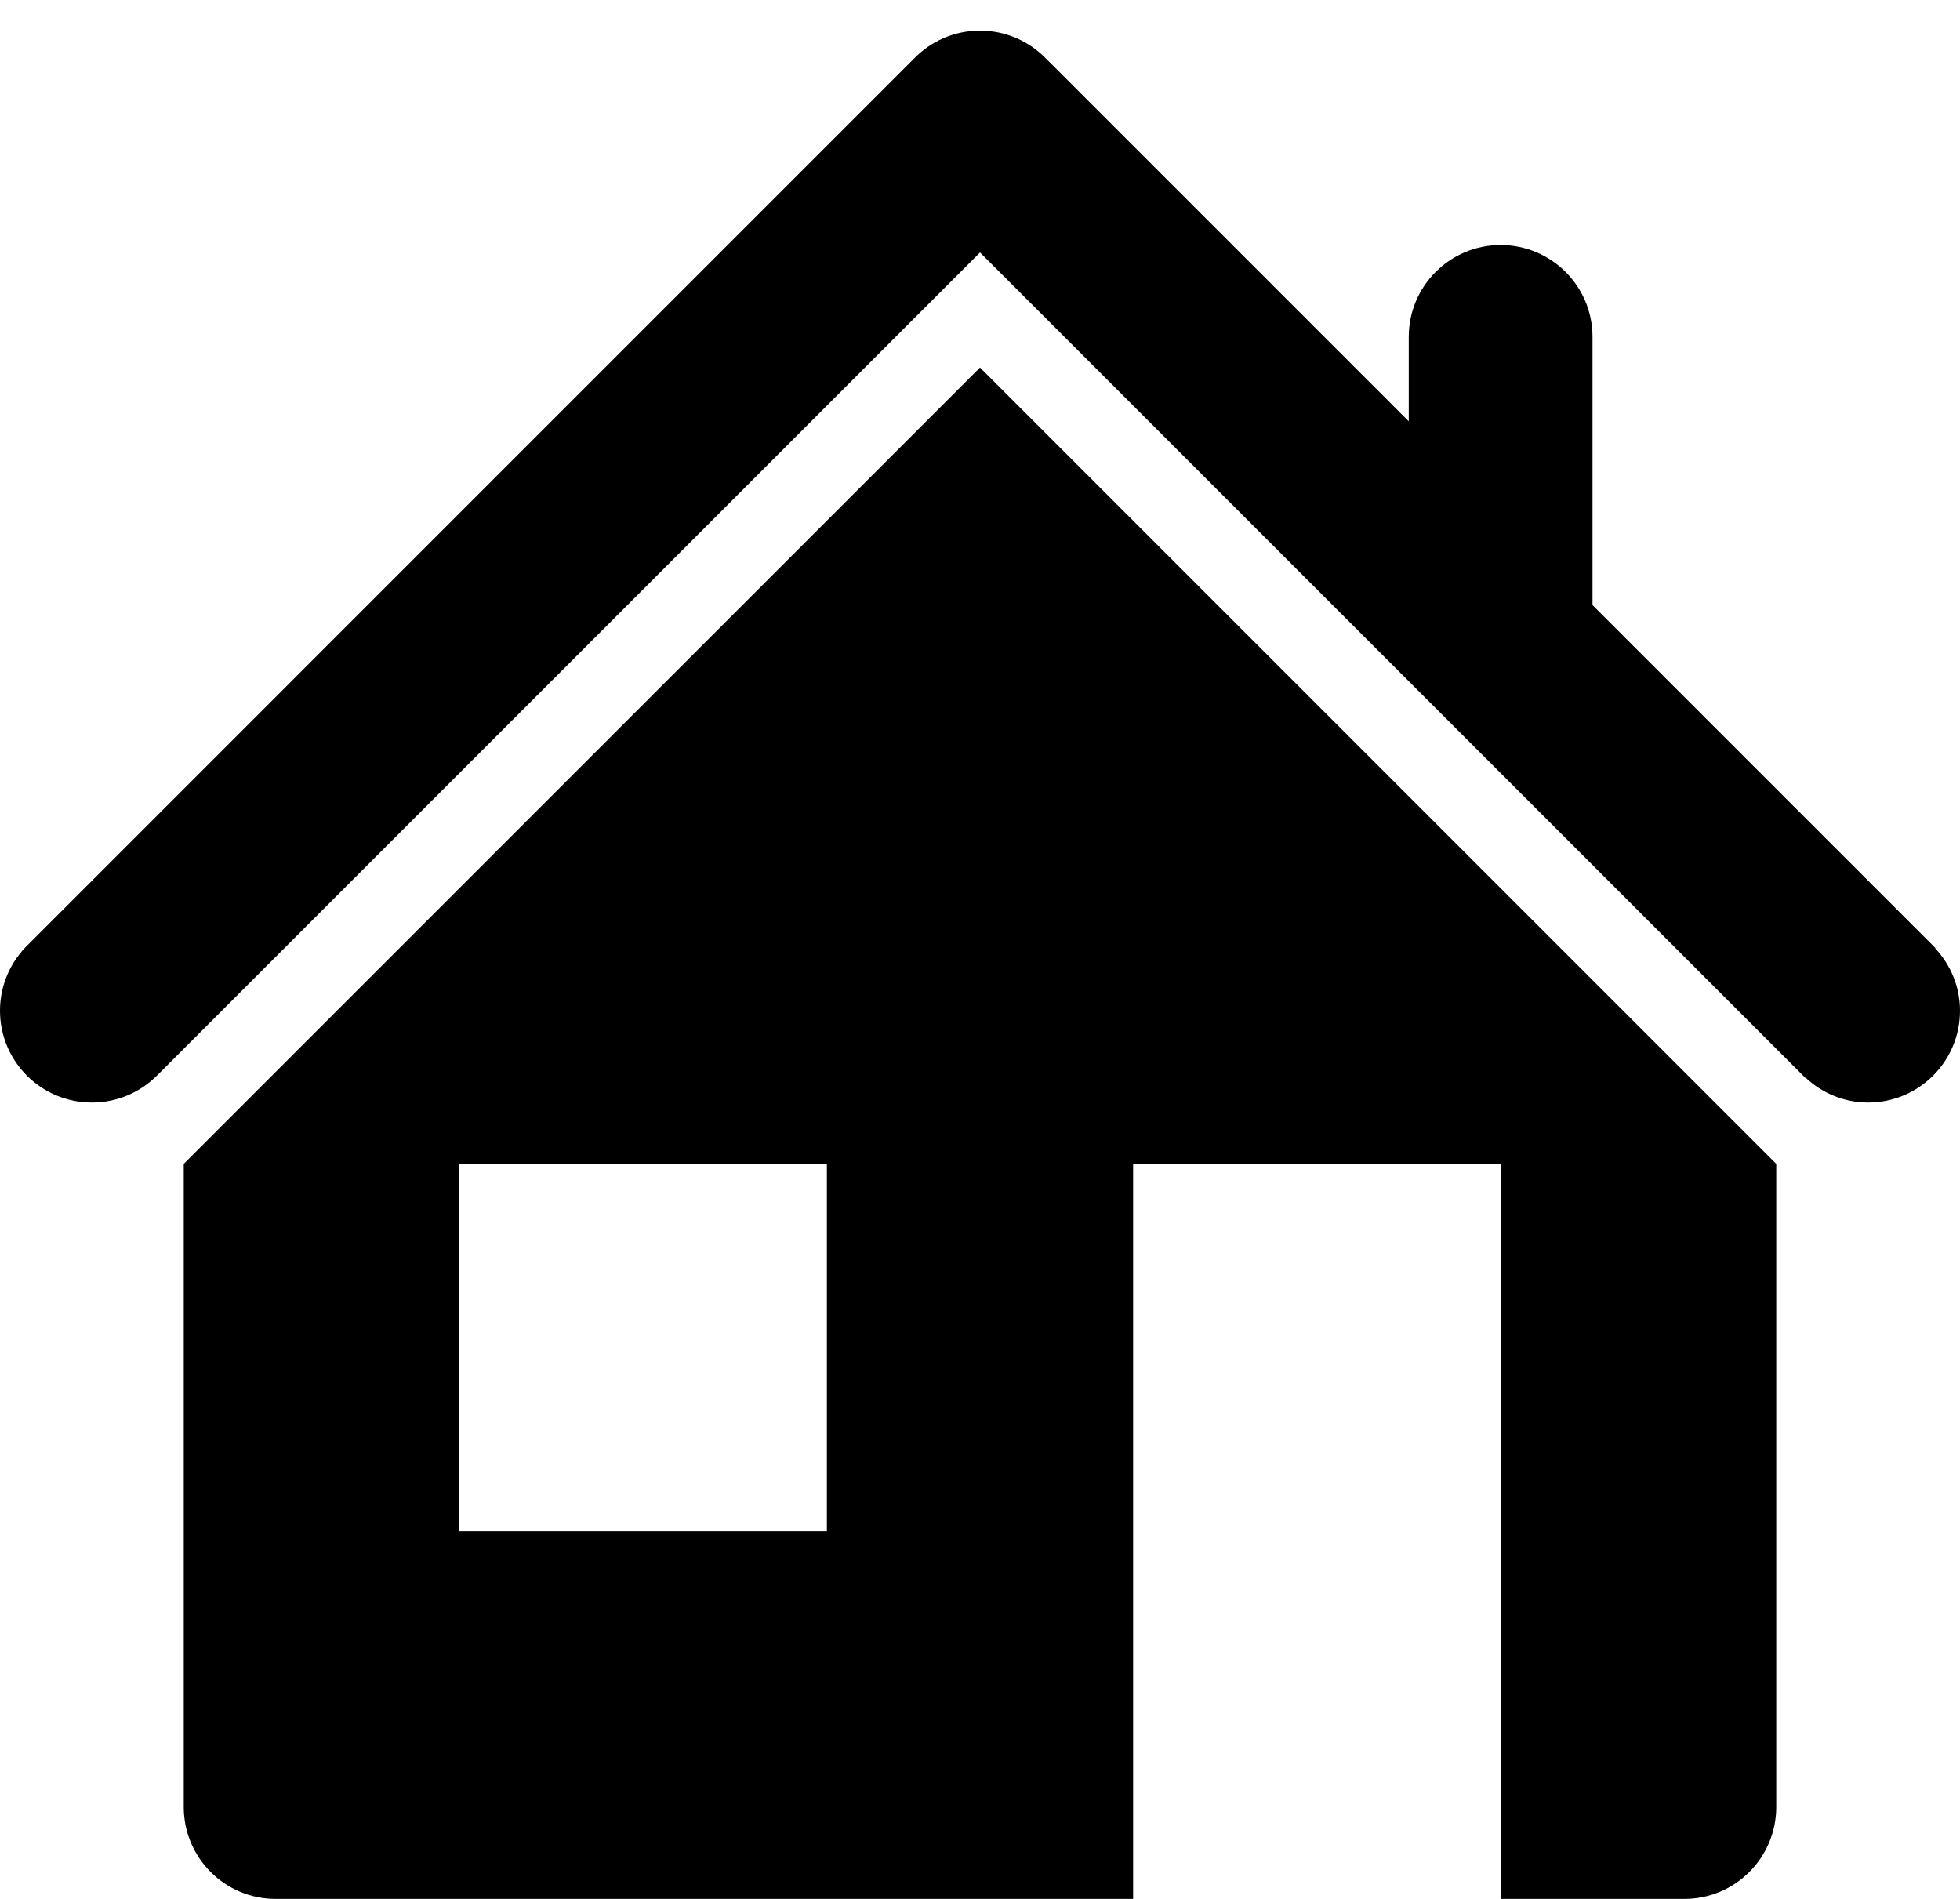
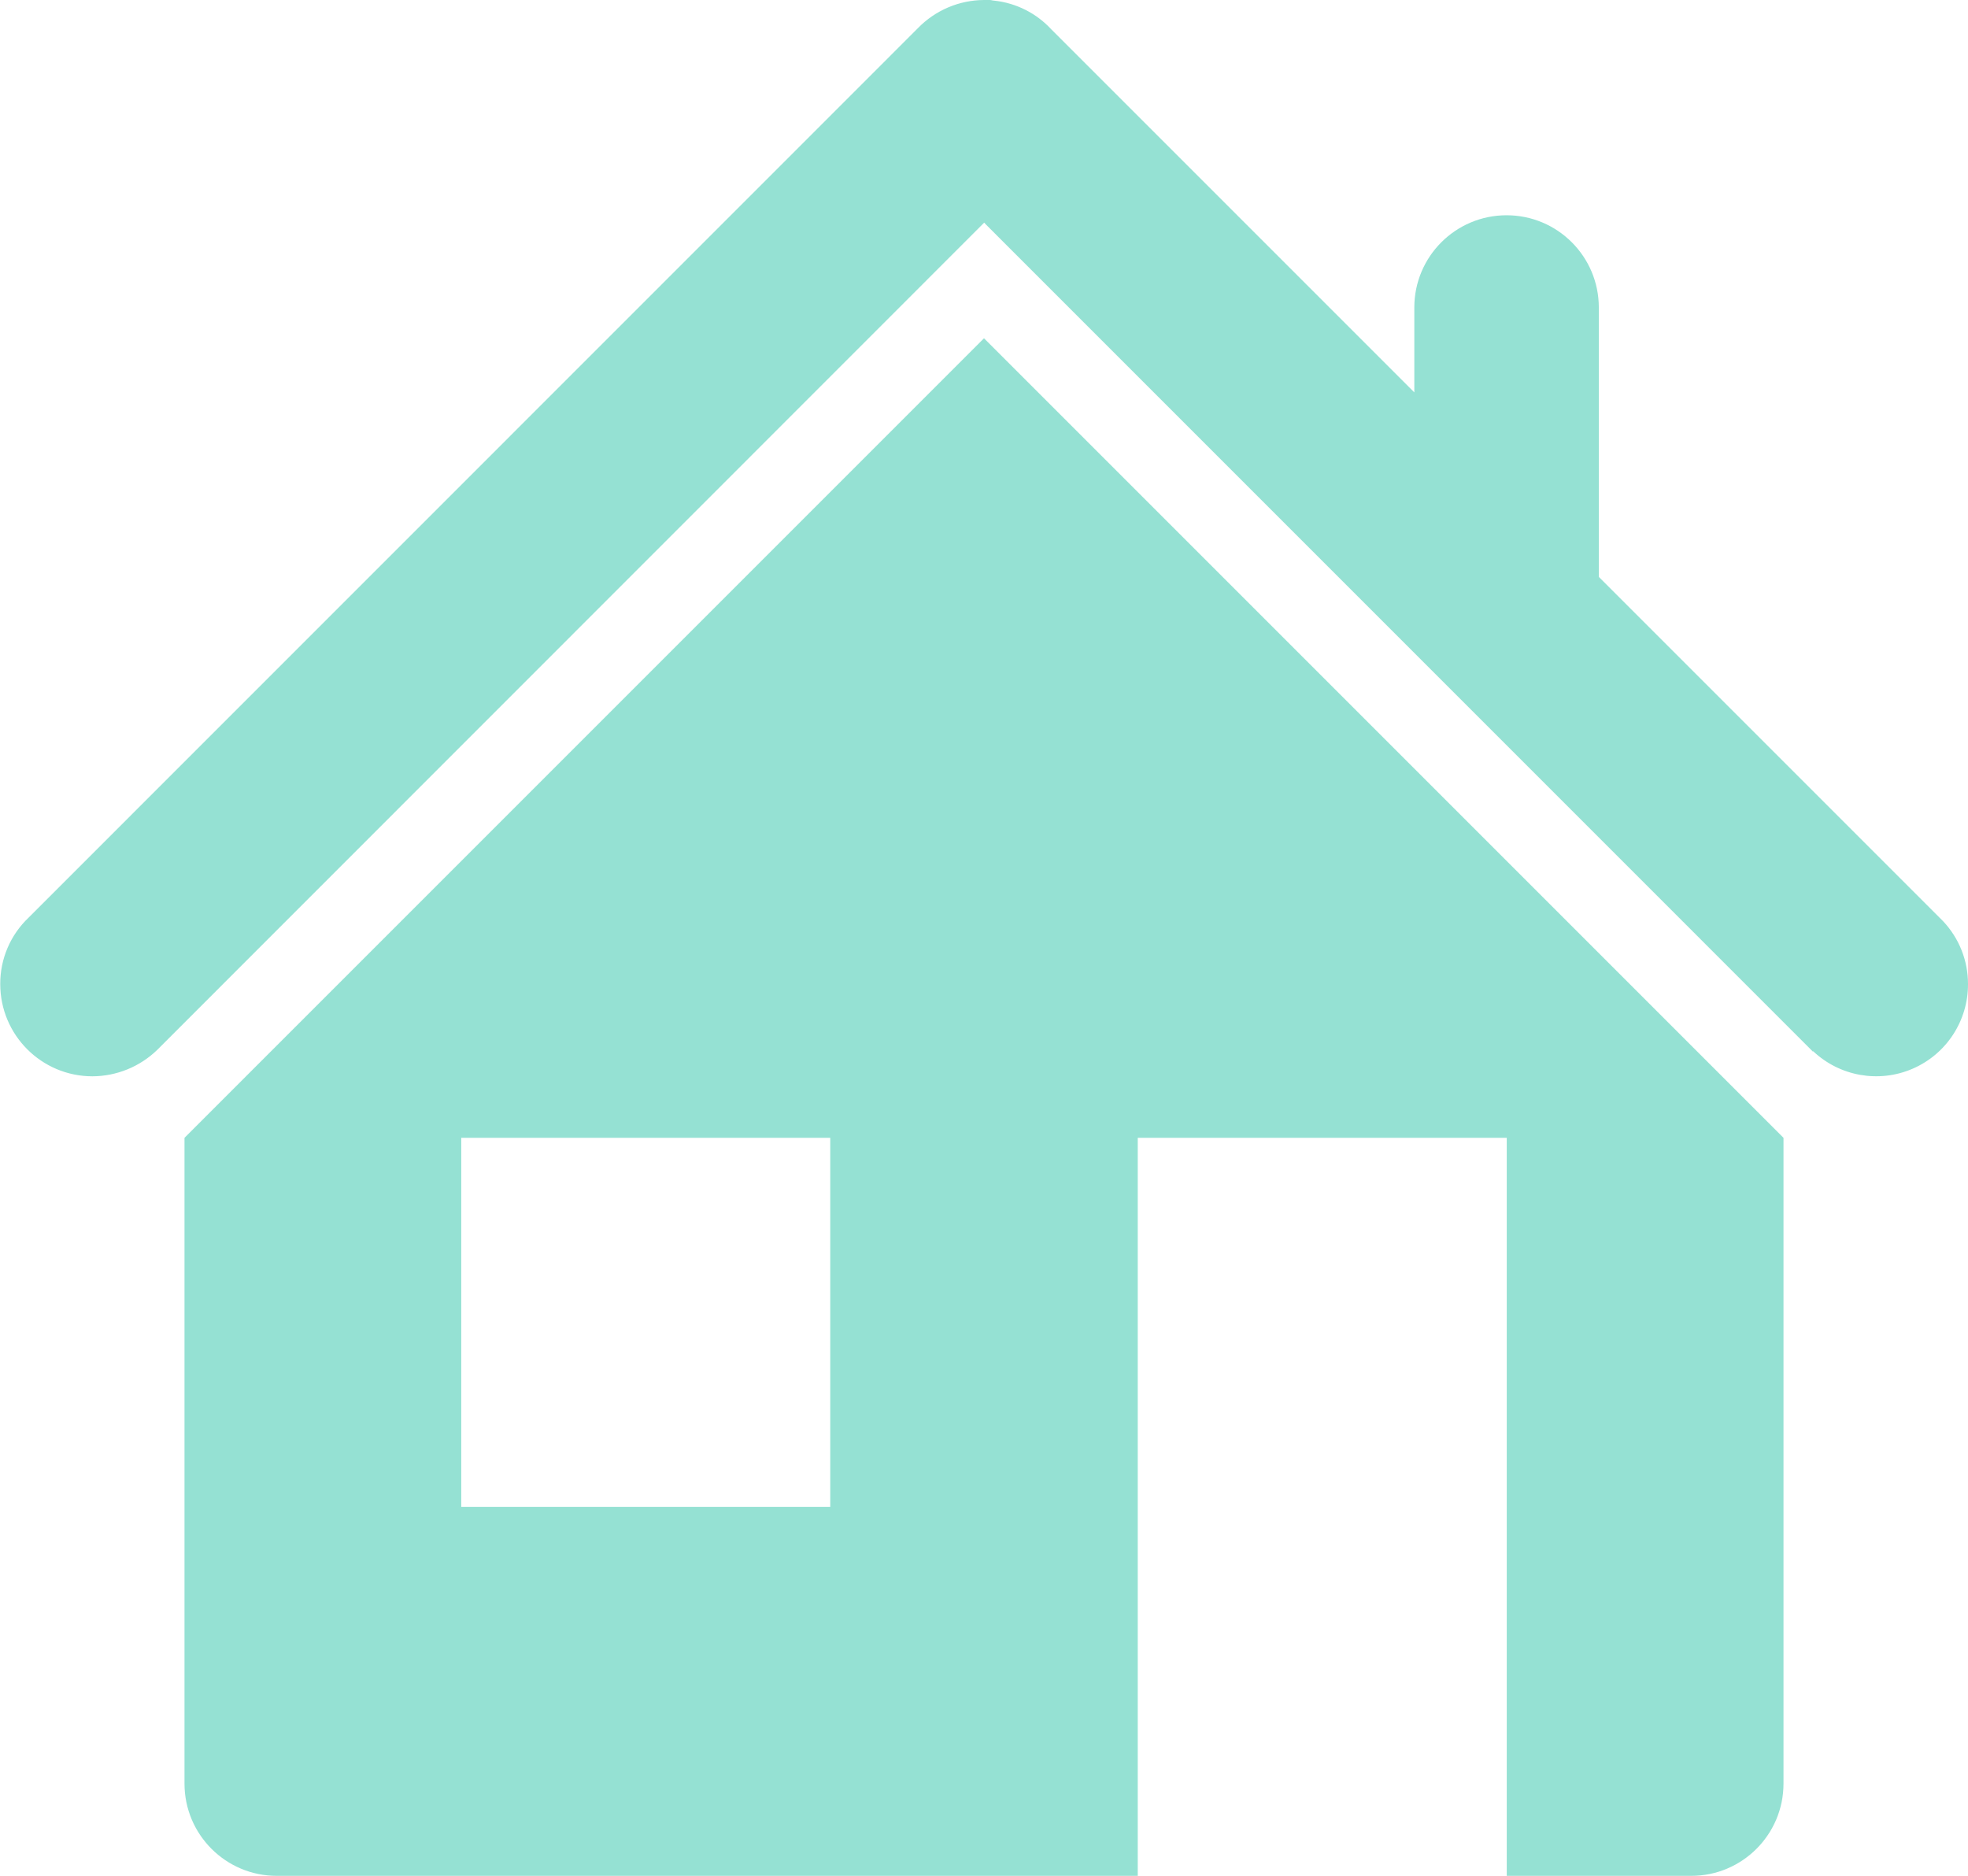
- <svg xmlns="http://www.w3.org/2000/svg" viewBox="0 0 32 31">
-   <path d="M32.000,16.500 C32.000,17.328 31.328,17.999 30.500,17.999 C30.105,17.999 29.748,17.844 29.480,17.594 L29.477,17.598 L16.038,4.159 L16.038,4.159 L16.000,4.122 L16.000,4.122 L2.554,17.568 L2.553,17.568 C2.282,17.835 1.910,17.999 1.500,17.999 C0.672,17.999 -0.000,17.328 -0.000,16.500 C-0.000,16.075 0.177,15.692 0.461,15.419 L14.919,0.960 C15.192,0.677 15.575,0.500 16.000,0.500 L16.000,0.500 L16.000,0.500 C16.000,0.500 16.000,0.500 16.001,0.500 C16.027,0.500 16.053,0.500 16.080,0.502 C16.084,0.502 16.088,0.503 16.092,0.503 C16.115,0.504 16.137,0.506 16.160,0.508 C16.161,0.508 16.162,0.508 16.164,0.509 C16.531,0.549 16.858,0.721 17.097,0.977 L17.098,0.976 L23.000,6.878 L23.000,5.500 C23.000,4.671 23.671,4.000 24.500,4.000 C25.328,4.000 26.000,4.671 26.000,5.500 L26.000,9.878 L31.598,15.476 L31.594,15.480 C31.844,15.748 32.000,16.105 32.000,16.500 ZM29.000,19.000 L29.000,23.500 L29.000,25.500 L29.000,29.500 C29.000,30.328 28.328,31.000 27.500,31.000 L24.500,31.000 L24.500,19.000 L18.500,19.000 L18.500,31.000 L4.500,31.000 C3.672,31.000 3.000,30.328 3.000,29.500 L3.000,25.500 L3.000,23.500 L3.000,19.000 L16.000,6.000 L29.000,19.000 ZM13.500,19.000 L7.500,19.000 L7.500,25.000 L13.500,25.000 L13.500,19.000 Z" />
+ <svg xmlns="http://www.w3.org/2000/svg" width="32" height="30.5" viewBox="0 0 32 30.5">
+   <defs>
+     <style>
+       .cls-1 {
+         fill: #95e1d3;
+         fill-rule: evenodd;
+       }
+     </style>
+   </defs>
+   <path id="HOME" class="cls-1" d="M822,1412.5a1.493,1.493,0,0,1-2.52,1.09l0,0.01-13.439-13.44h0l-0.038-.04h0l-13.446,13.45h0a1.525,1.525,0,0,1-1.053.43,1.5,1.5,0,0,1-1.5-1.5,1.479,1.479,0,0,1,.461-1.08l14.458-14.46a1.51,1.51,0,0,1,1.081-.46h0.092c0.023,0,.045.01,0.068,0.01h0a1.479,1.479,0,0,1,.933.47h0l5.9,5.9v-1.38a1.5,1.5,0,0,1,3,0v4.38l5.6,5.6h0A1.485,1.485,0,0,1,822,1412.5Zm-3,2.5v10.5a1.5,1.5,0,0,1-1.5,1.5h-3v-12h-6v12h-14a1.5,1.5,0,0,1-1.5-1.5V1415l13-13Zm-15.5,0h-6v6h6v-6Z" transform="translate(-790 -1396.5)" />
</svg>
